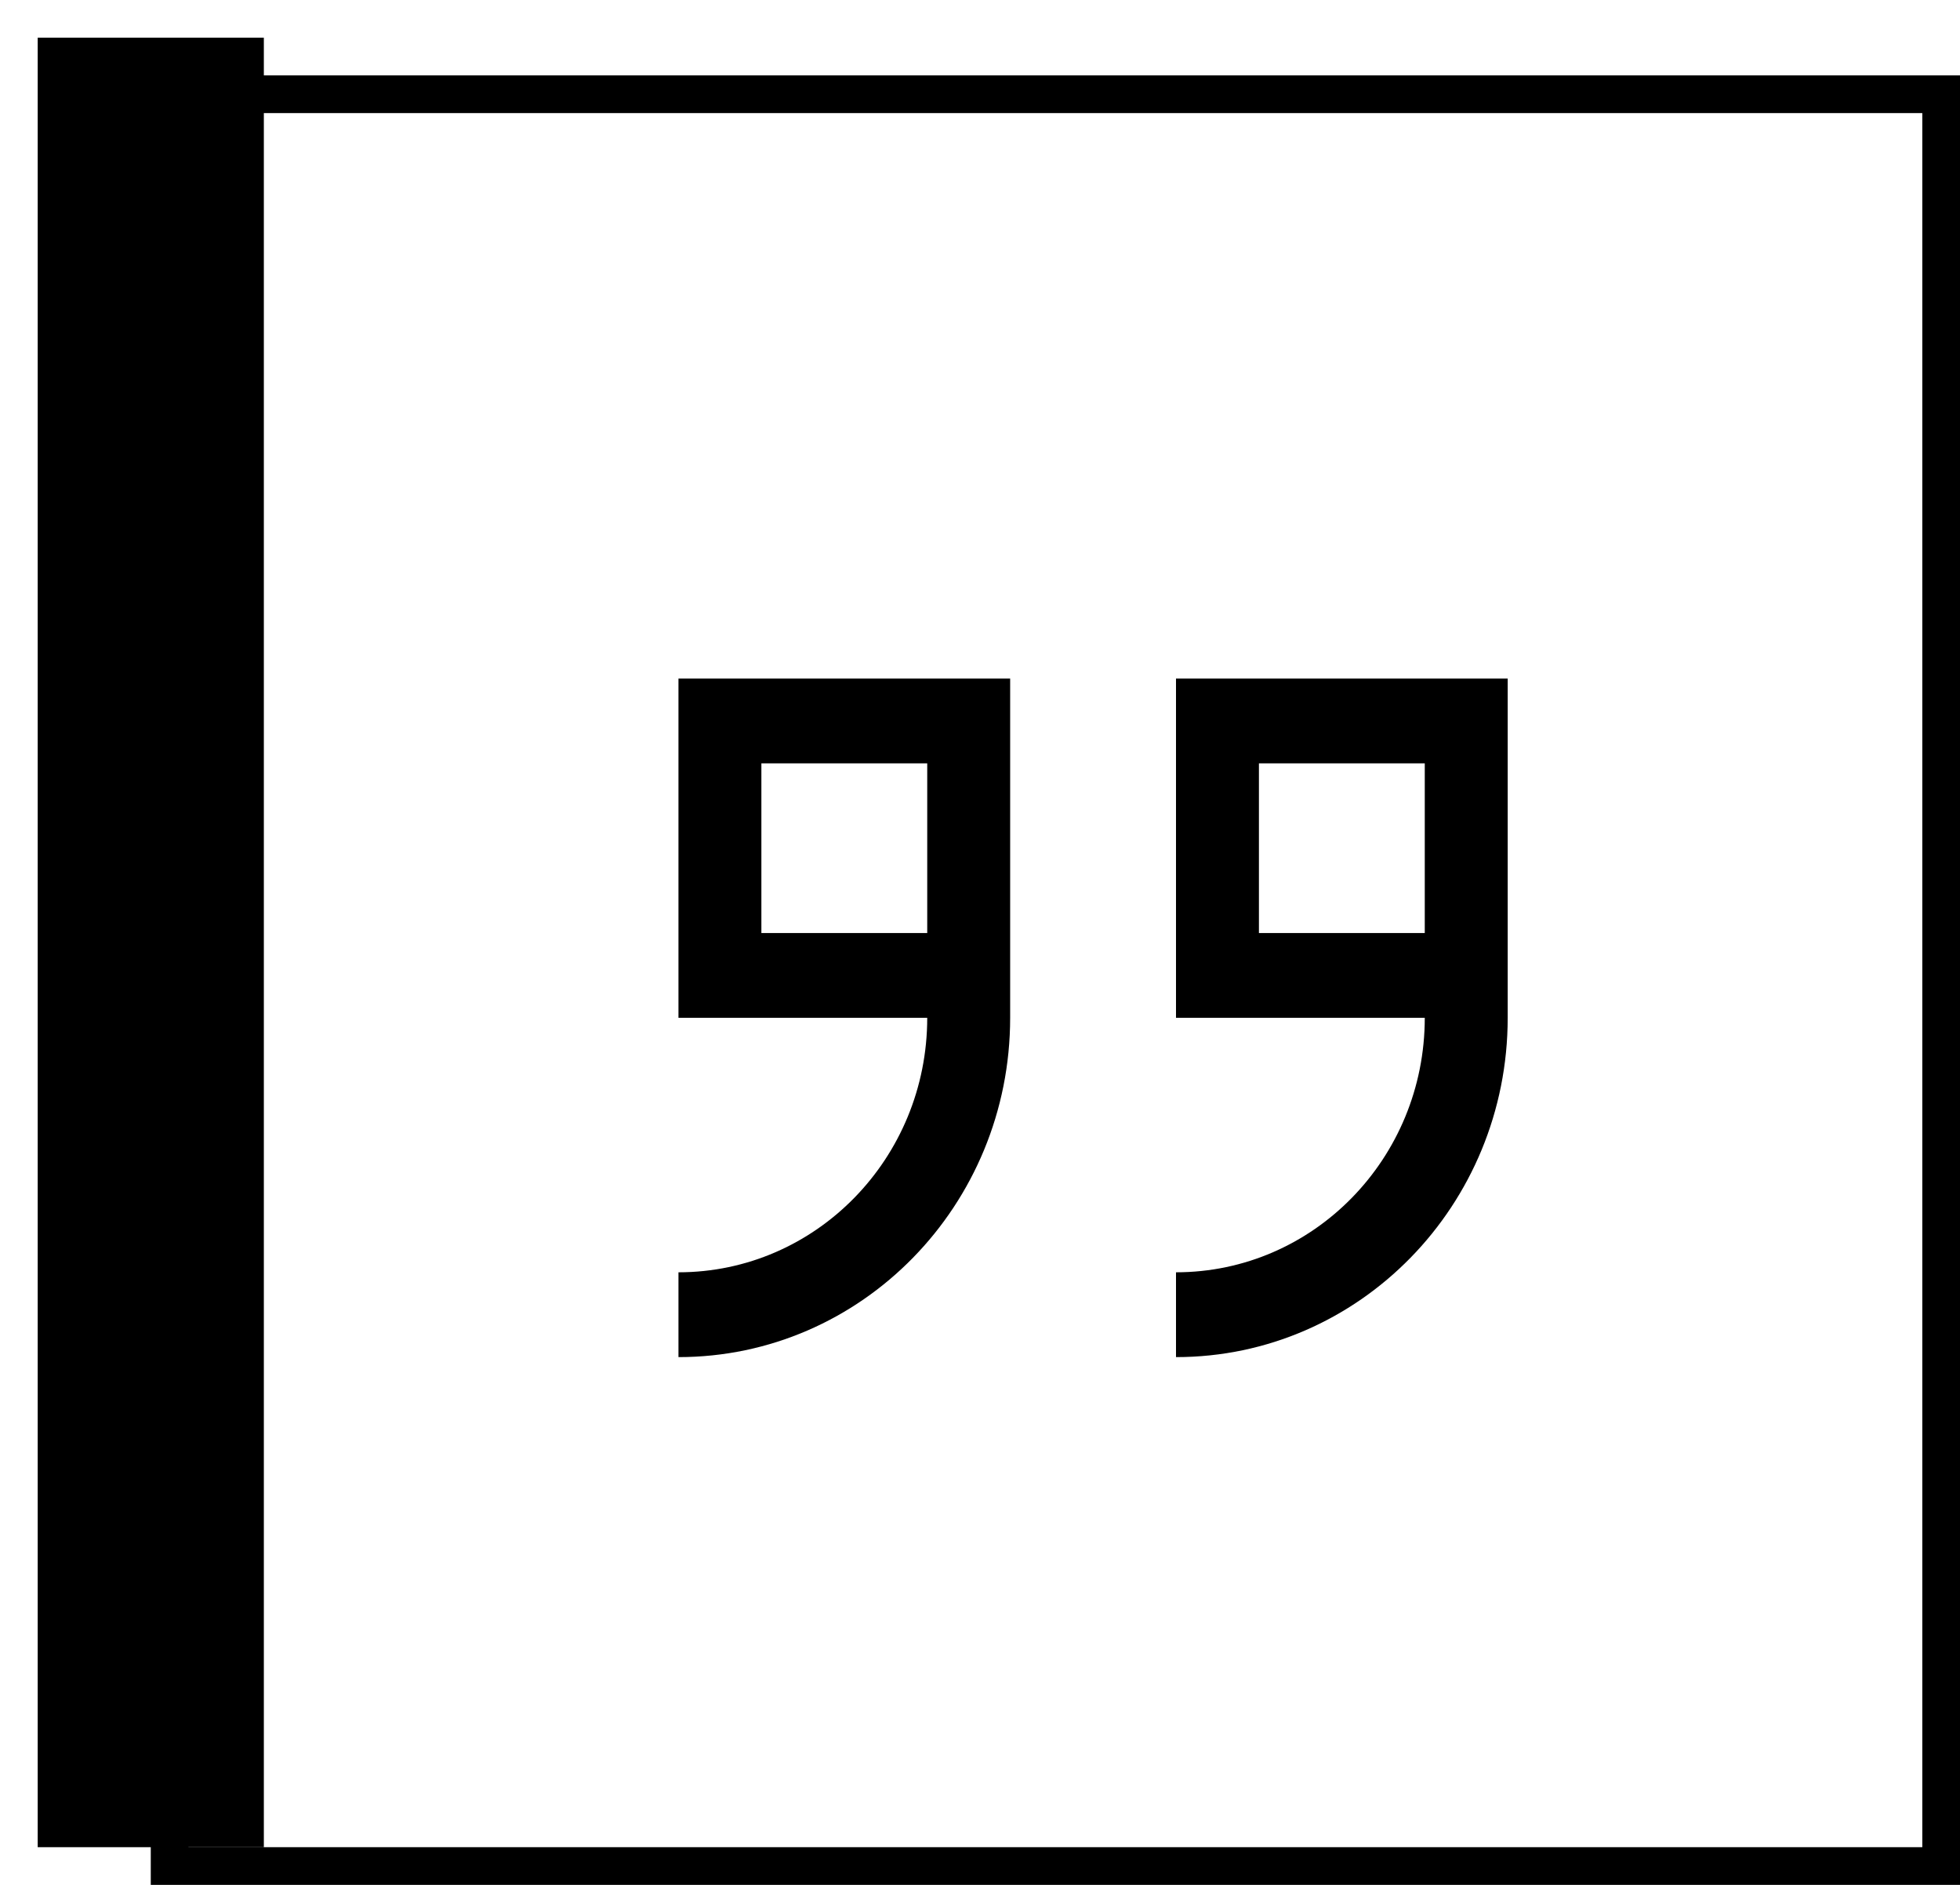
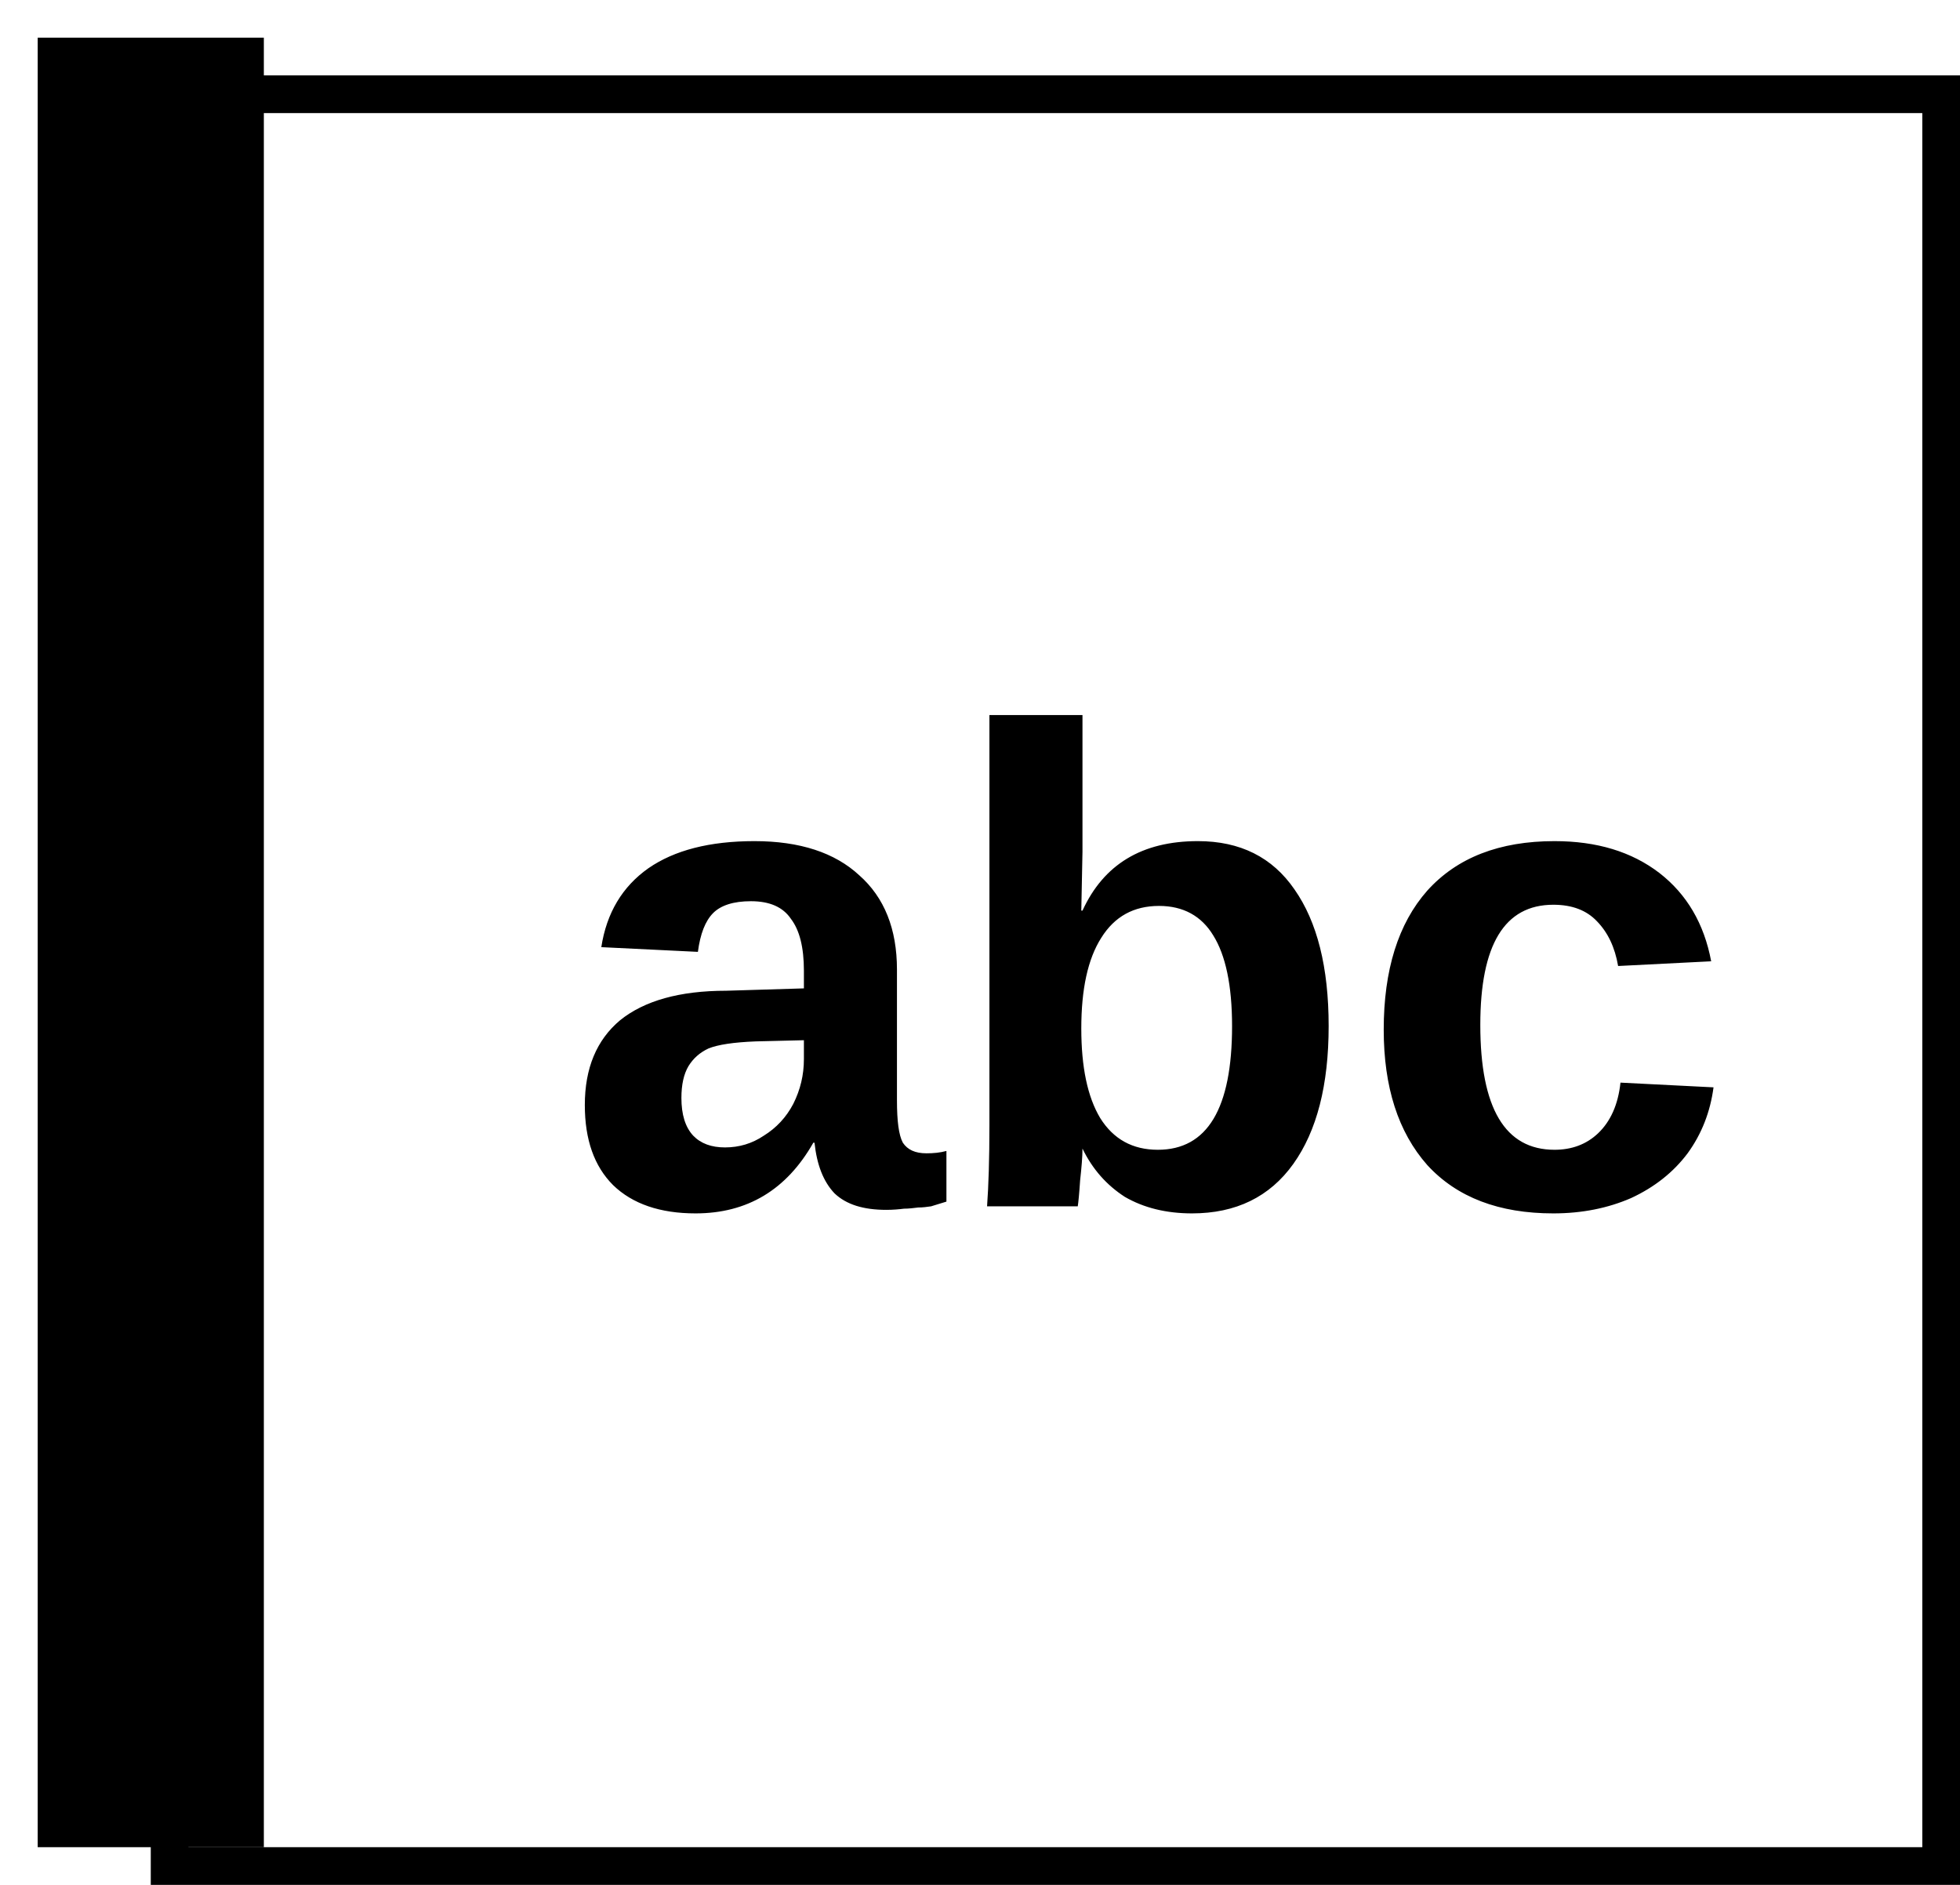
<svg xmlns="http://www.w3.org/2000/svg" width="26" height="25" viewBox="0 0 26 25">
  <g fill="none" fill-rule="evenodd" transform="translate(1 1)">
    <rect width="23.5" height="23.5" x="1.25" y=".25" stroke="currentColor" stroke-width=".5" />
    <line x1="1" x2="1" y1="1" y2="22" stroke="currentColor" stroke-linecap="square" stroke-width="3" />
-     <path fill="currentColor" fill-rule="nonzero" d="M11,4.5 L11,0 L6.6,0 L6.6,4.5 L9.9,4.5 C9.9,6.364 8.423,7.875 6.6,7.875 L6.6,9 C9.03,9 11,6.985 11,4.5 L11,4.5 Z M9.9,1.125 L9.9,3.375 L7.7,3.375 L7.7,1.125 L9.9,1.125 L9.9,1.125 Z M4.4,4.5 L4.4,0 L0,0 L0,4.5 L3.3,4.5 C3.3,6.364 1.823,7.875 0,7.875 L0,9 C2.43,9 4.4,6.985 4.4,4.5 L4.4,4.5 Z M3.3,1.125 L3.3,3.375 L1.1,3.375 L1.1,1.125 L3.3,1.125 L3.3,1.125 Z" transform="translate(8 8)" />
+     <text fill="currentColor" font-family="Arial-BoldMT, Arial" font-size="9" font-weight="bold">
+       <tspan x="6.492" y="15">abc</tspan>
+     </text>
  </g>
</svg>
